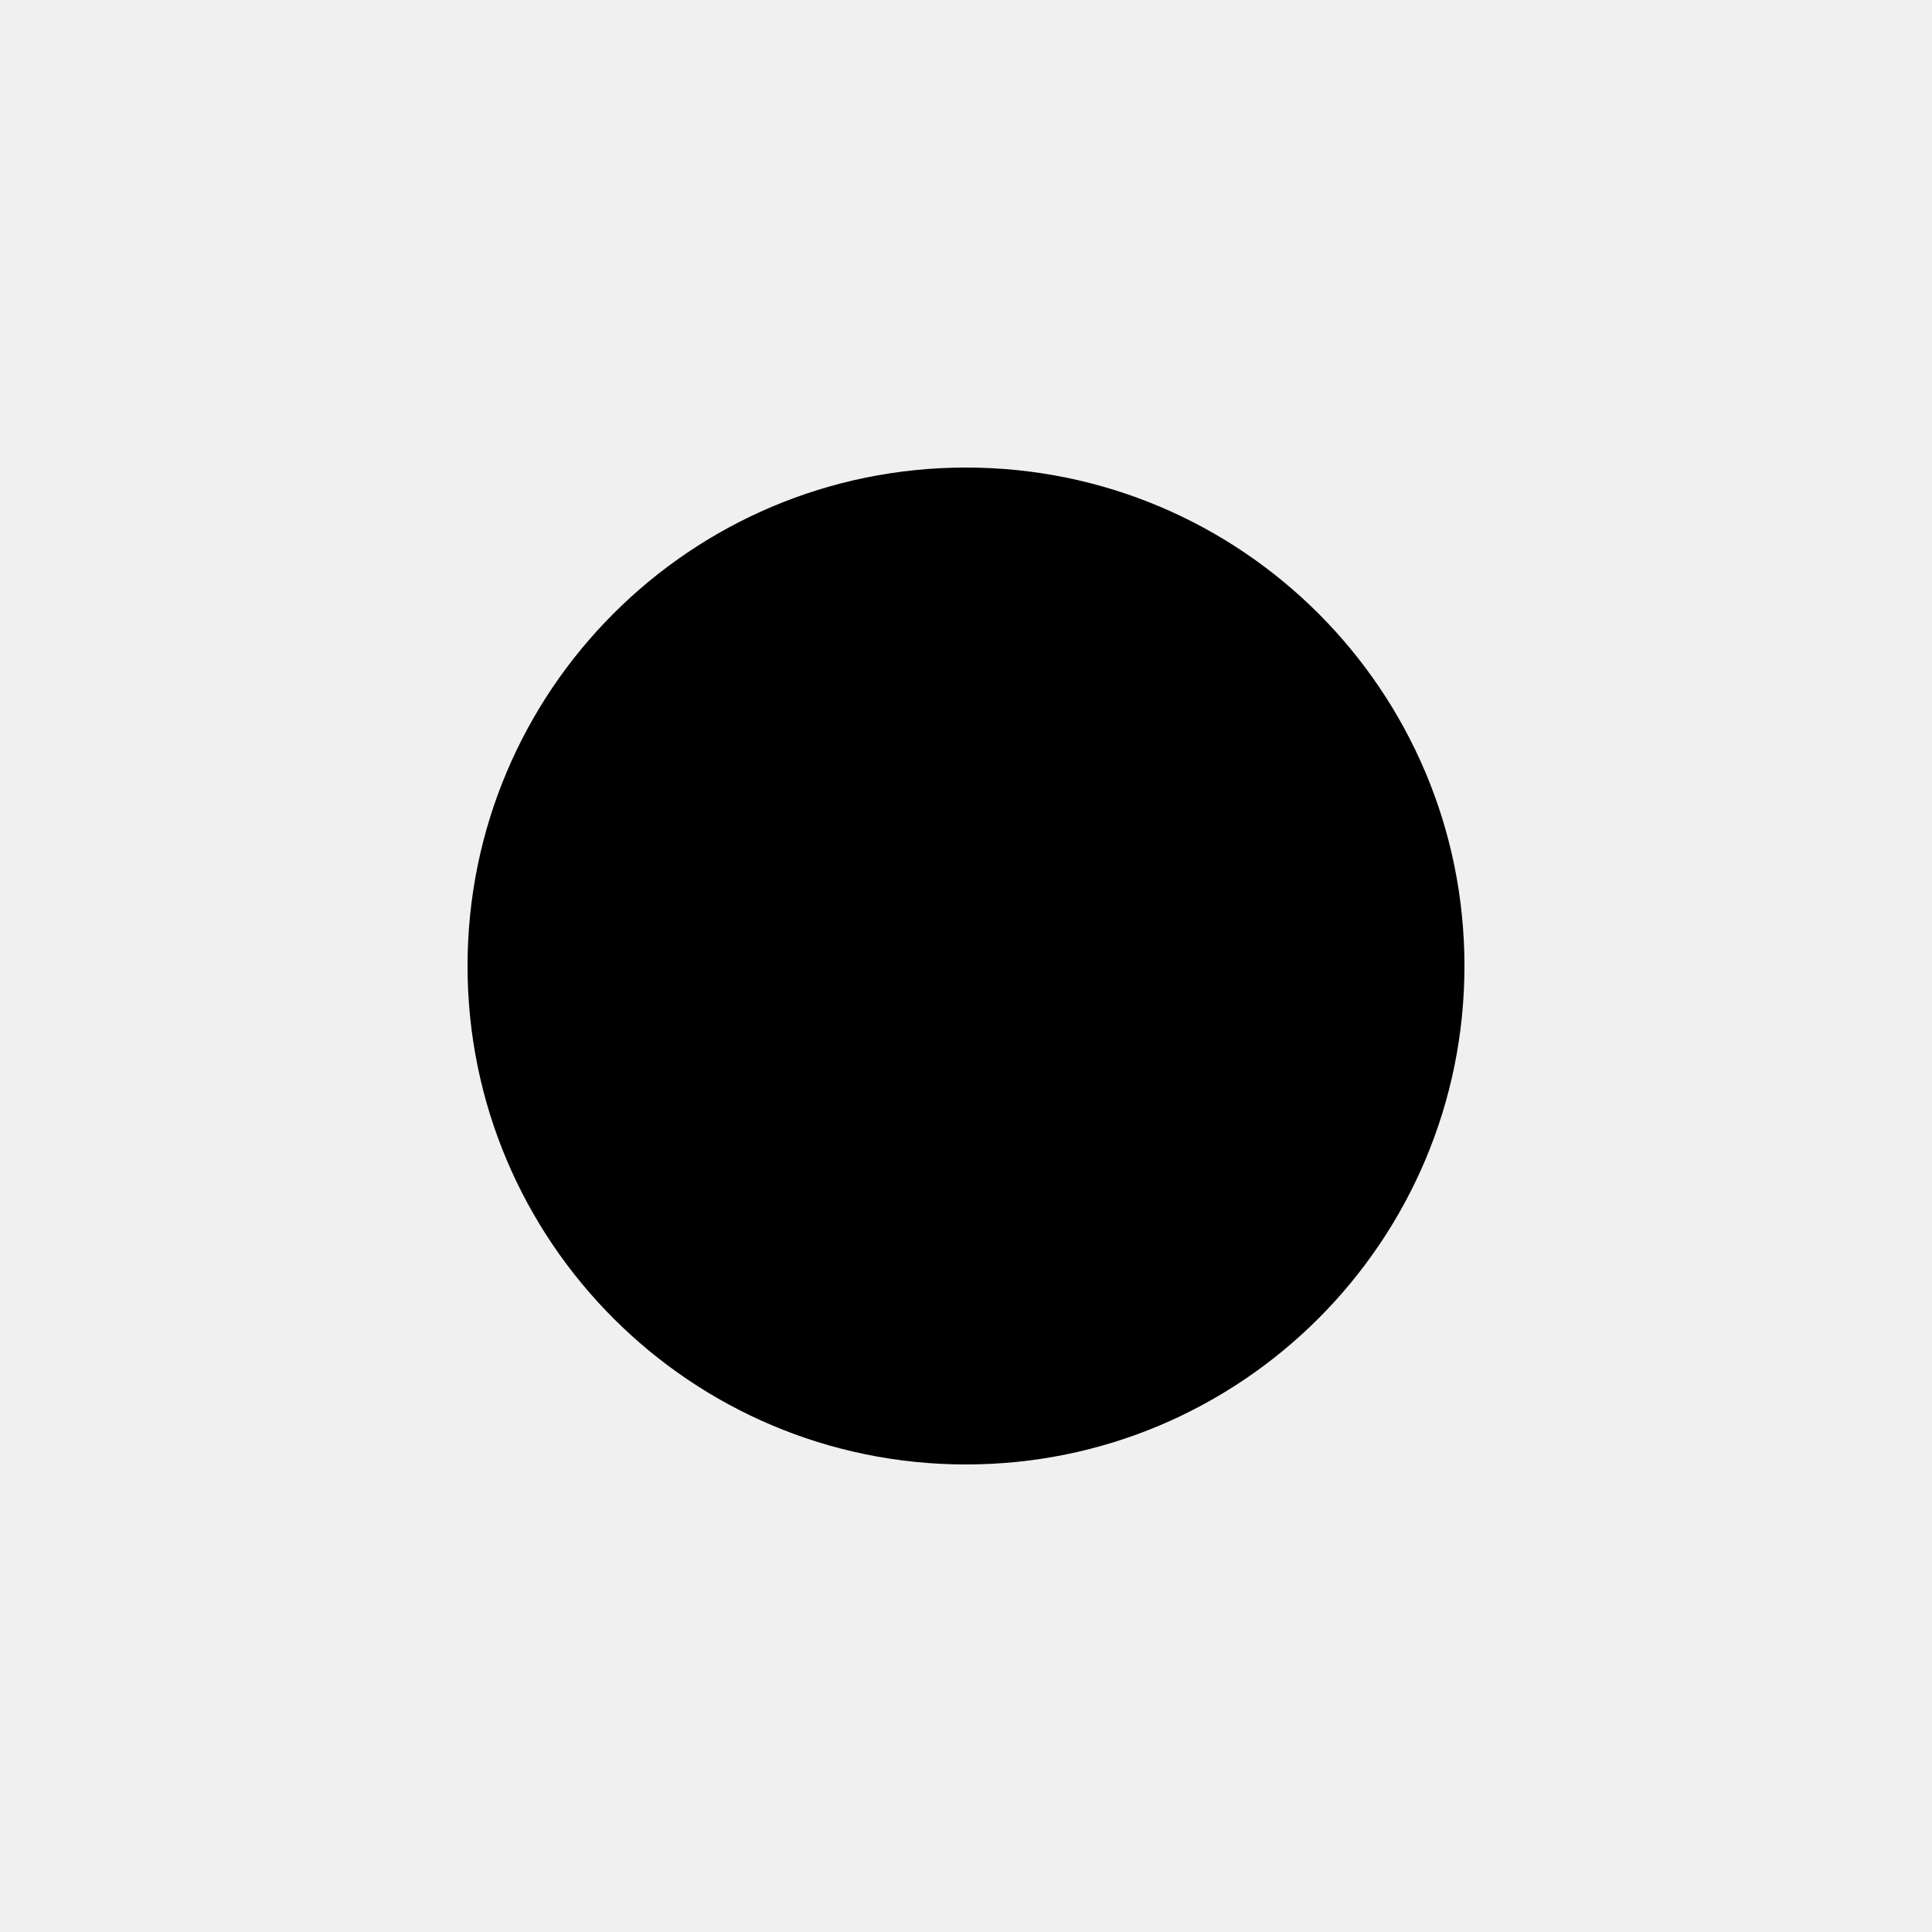
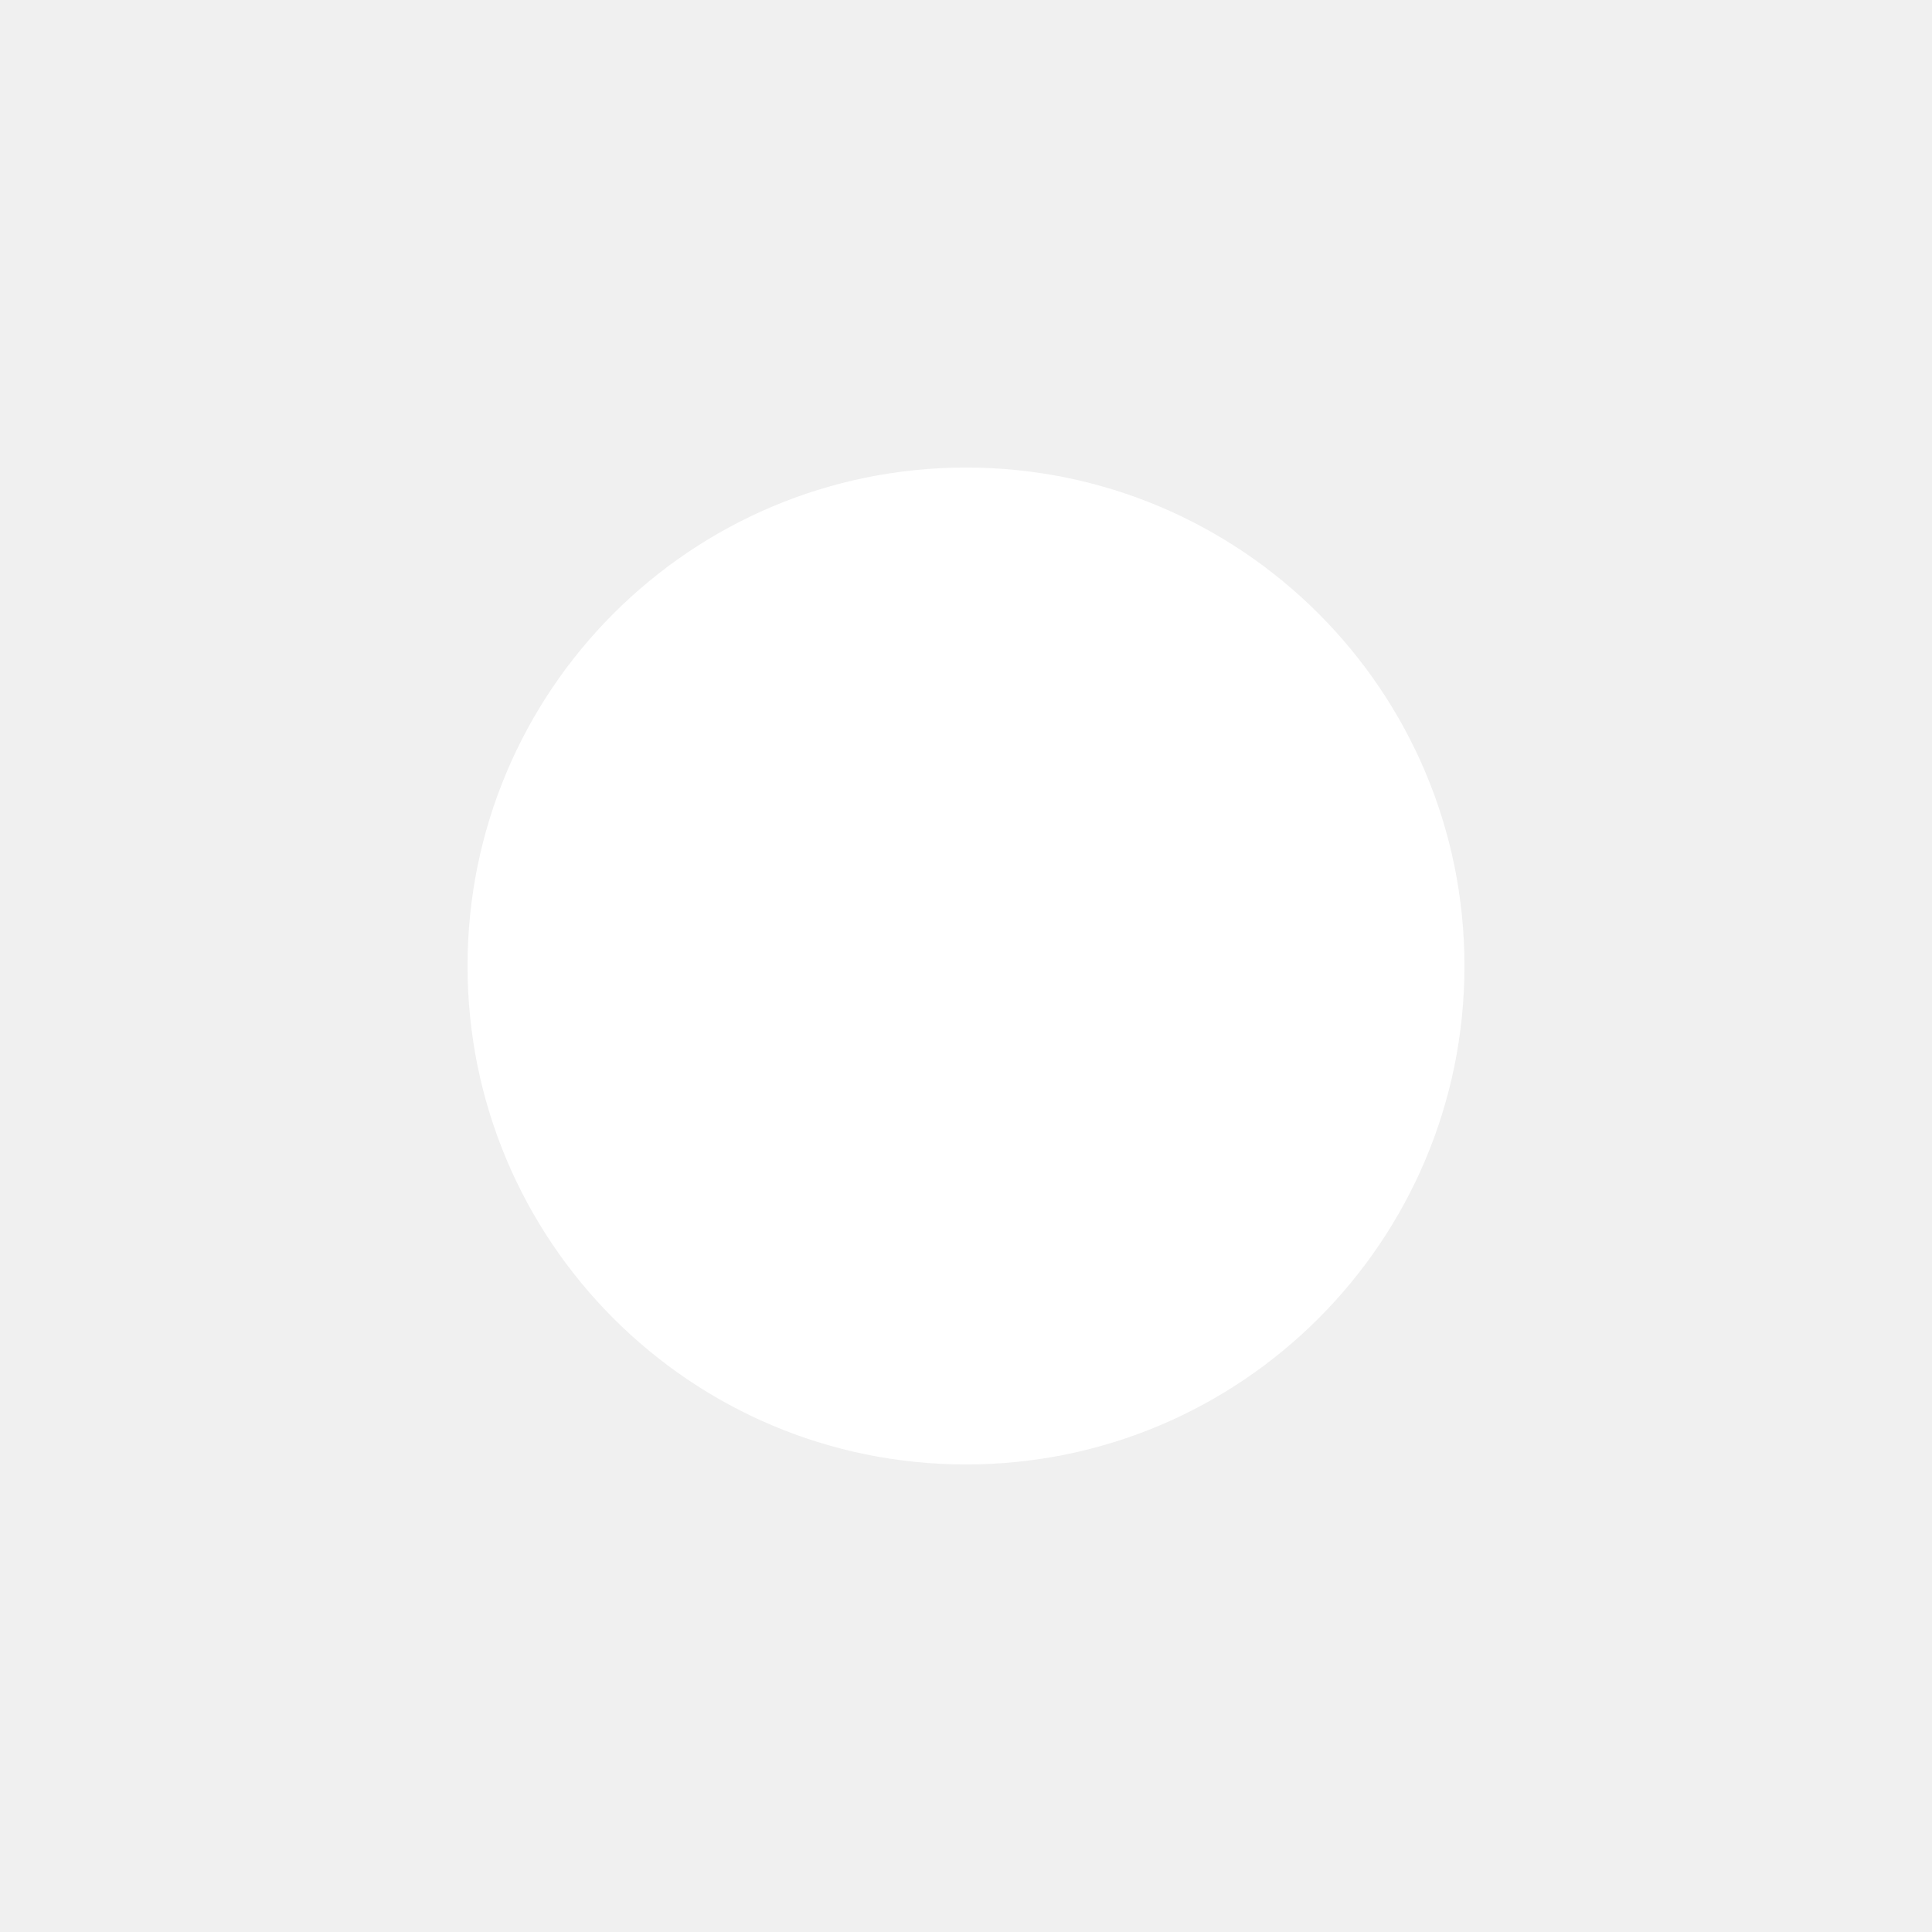
<svg xmlns="http://www.w3.org/2000/svg" version="1.1" id="Layer_1" x="0px" y="0px" viewBox="0 0 100 100" style="enable-background:new 0 0 100 100;" xml:space="preserve">
-   <circle cx="50" cy="50" r="25.8" />
+   <style type="text/css">
+ 	.st0{fill:#FFFFFF;}
+ </style>
+   <circle class="st0" cx="50" cy="50" r="25.8" />
</svg>
